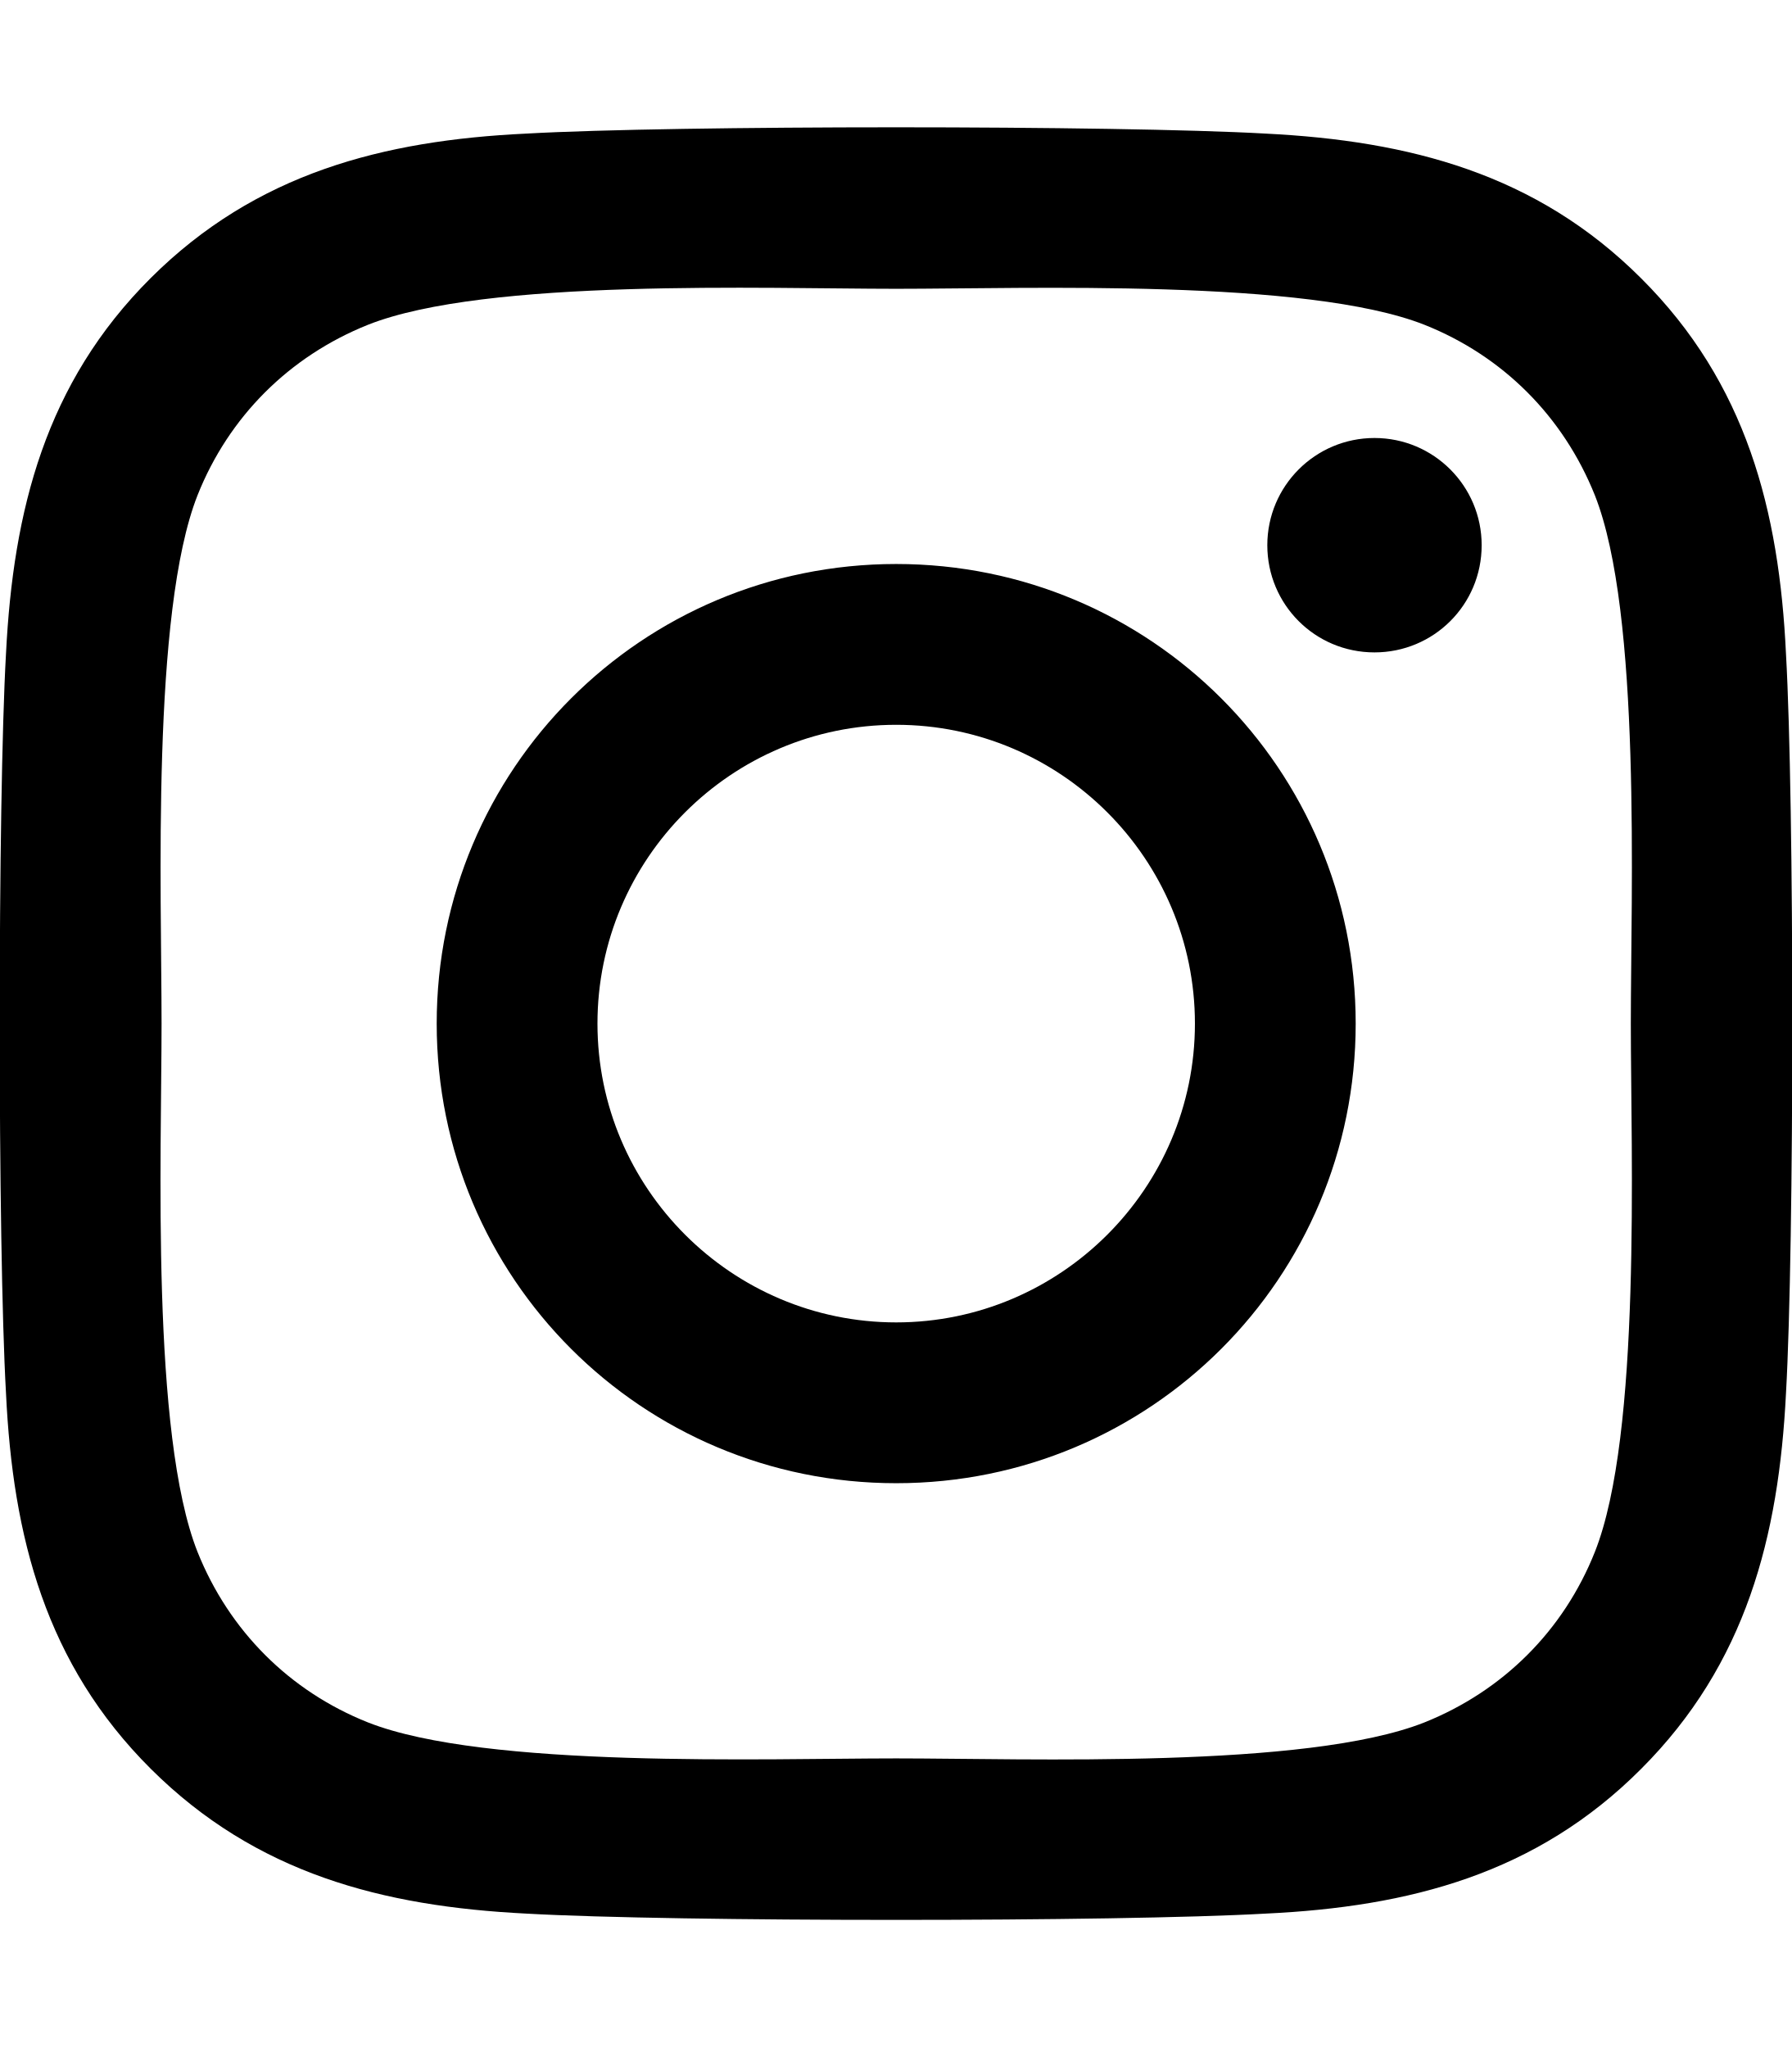
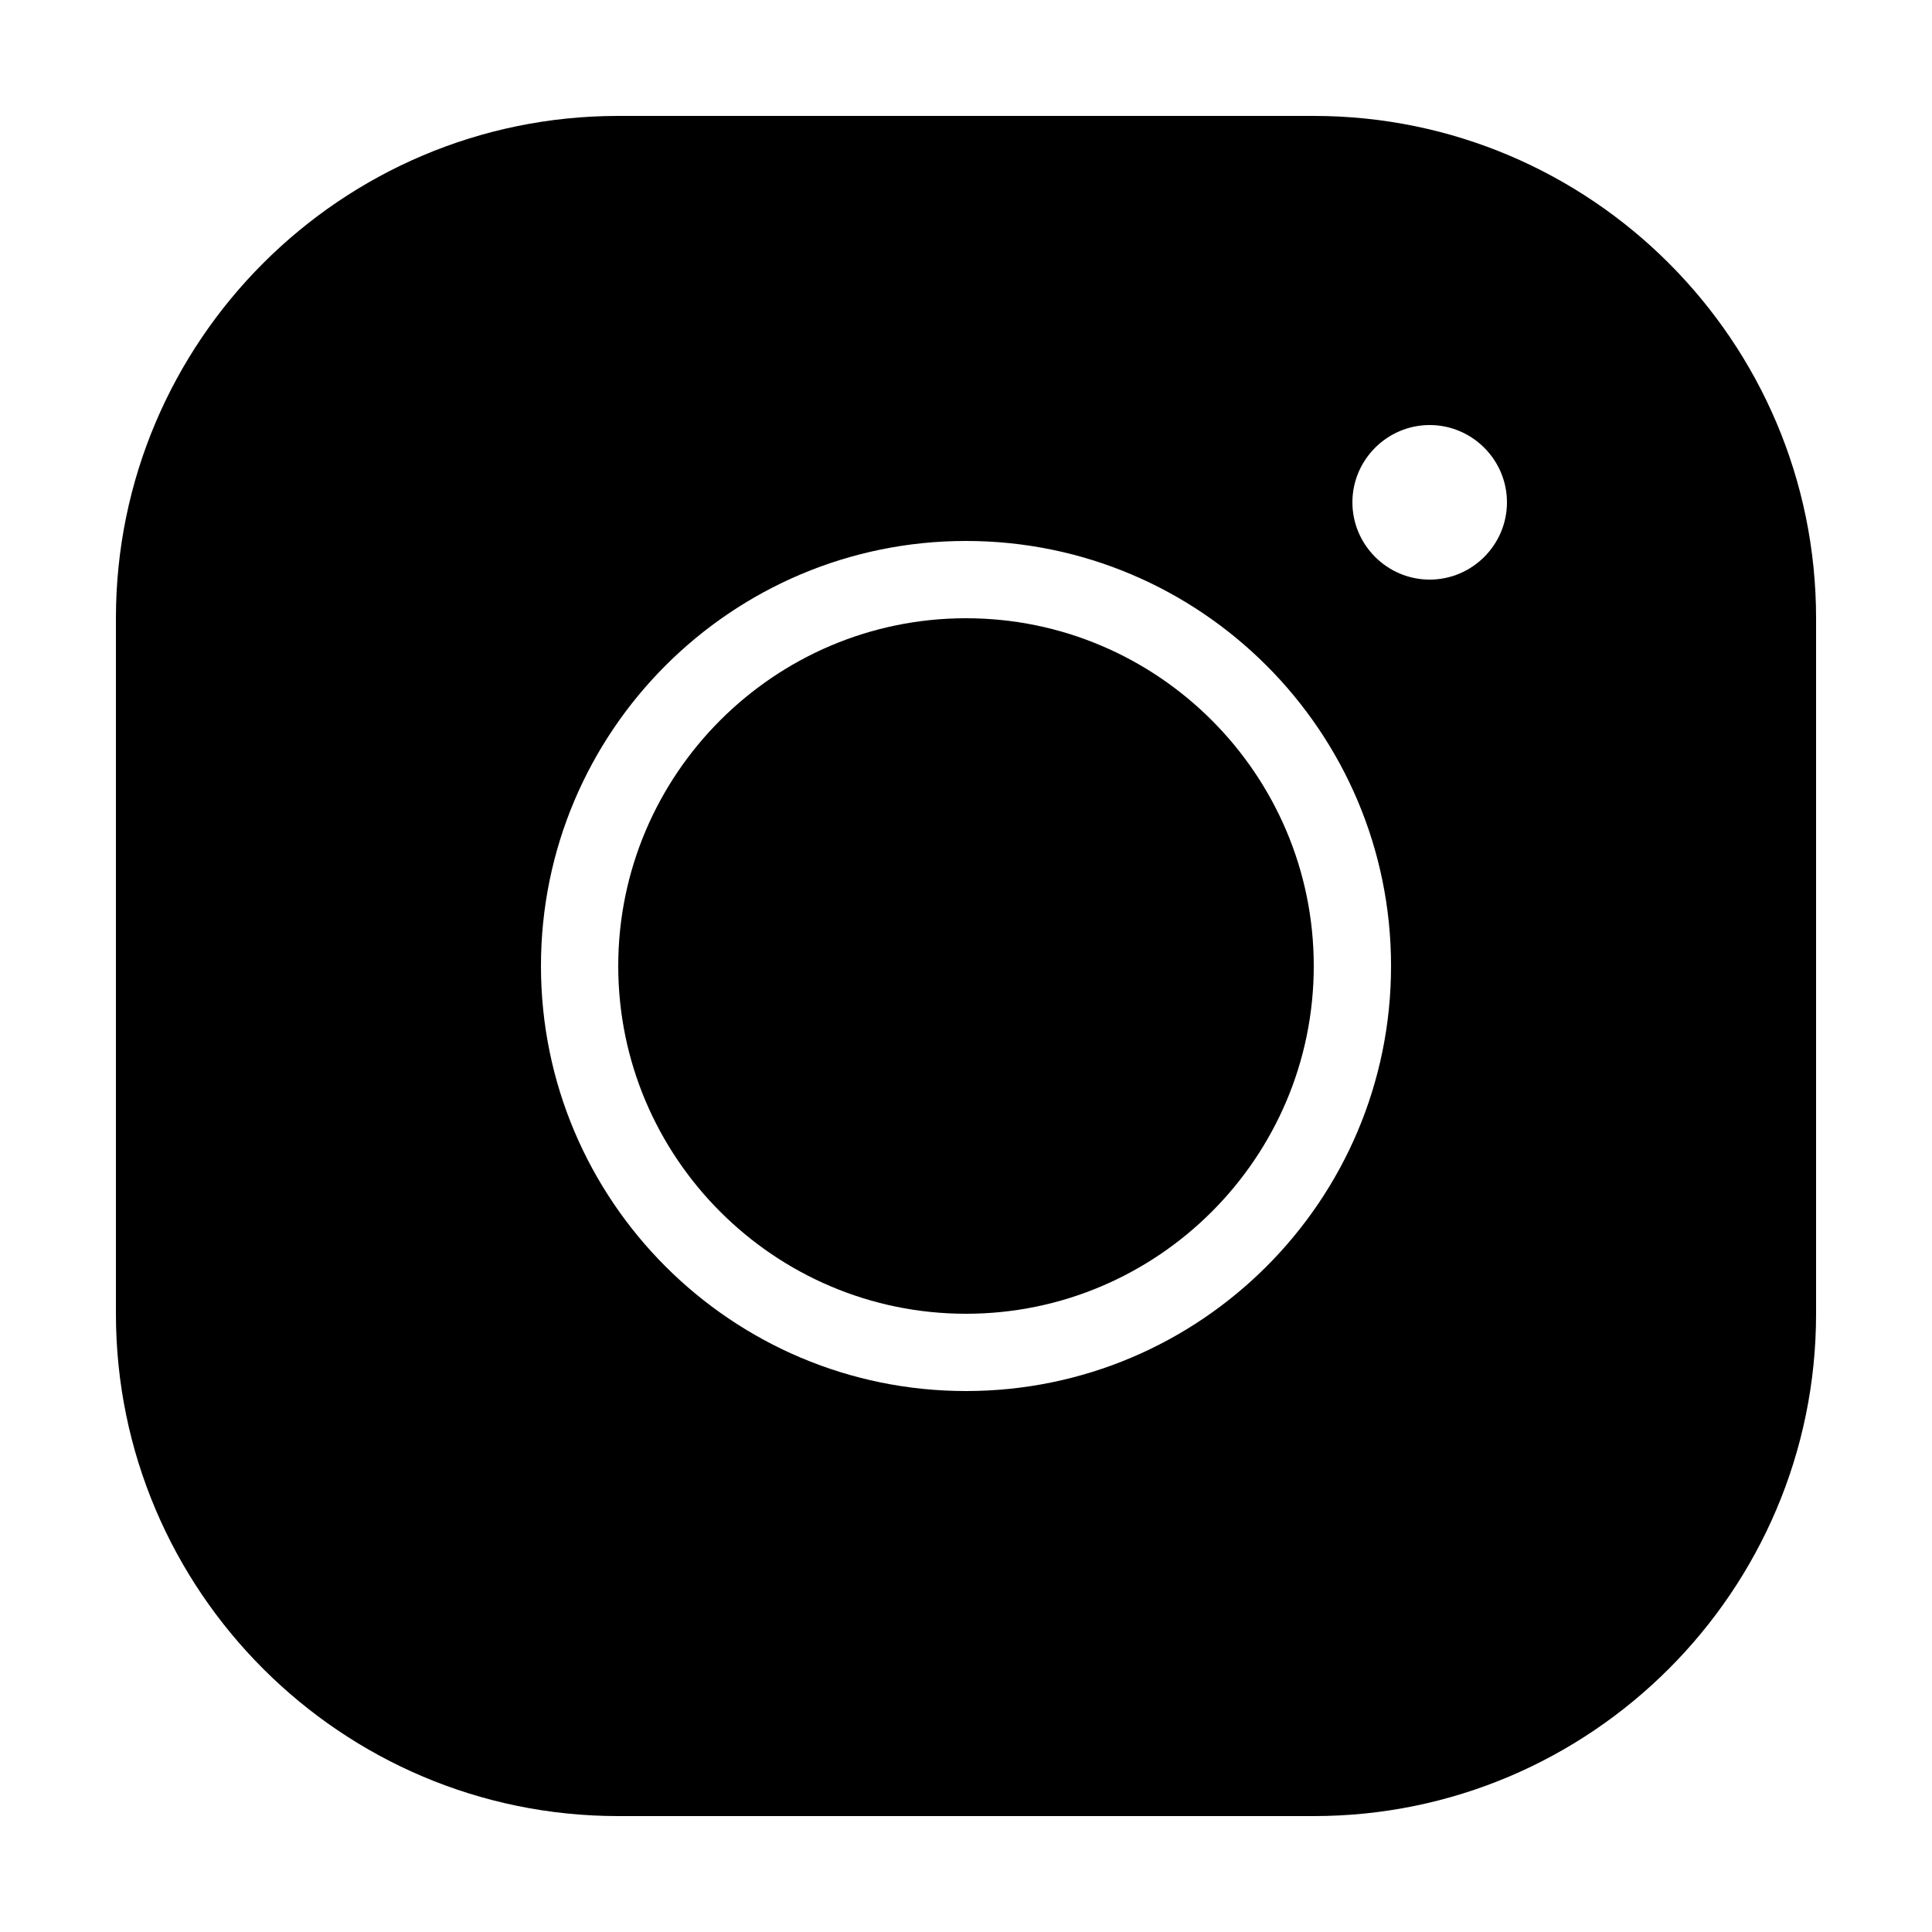
- <svg xmlns="http://www.w3.org/2000/svg" viewBox="0 0 448 512">
-   <path d="M224.1 141c-63.6 0-114.9 51.3-114.9 114.9s51.3 114.9 114.9 114.9S339 319.5 339 255.9 287.7 141 224.1 141zm0 189.6c-41.1 0-74.7-33.5-74.7-74.7s33.5-74.7 74.7-74.7 74.7 33.5 74.7 74.7-33.6 74.7-74.7 74.7zm146.4-194.3c0 14.9-12 26.8-26.8 26.8-14.9 0-26.8-12-26.8-26.8s12-26.8 26.8-26.8 26.8 12 26.8 26.8zm76.1 27.2c-1.7-35.9-9.9-67.7-36.2-93.9-26.2-26.2-58-34.4-93.9-36.2-37-2.1-147.9-2.1-184.9 0-35.8 1.7-67.6 9.9-93.9 36.1s-34.4 58-36.2 93.9c-2.1 37-2.1 147.9 0 184.9 1.7 35.9 9.9 67.7 36.2 93.9s58 34.4 93.9 36.2c37 2.1 147.9 2.1 184.9 0 35.9-1.7 67.7-9.9 93.9-36.2 26.2-26.2 34.4-58 36.2-93.9 2.1-37 2.1-147.8 0-184.8zM398.8 388c-7.8 19.6-22.9 34.7-42.6 42.6-29.5 11.7-99.5 9-132.1 9s-102.7 2.6-132.1-9c-19.6-7.8-34.7-22.9-42.6-42.6-11.7-29.5-9-99.5-9-132.1s-2.6-102.7 9-132.1c7.8-19.6 22.9-34.7 42.6-42.6 29.5-11.7 99.5-9 132.1-9s102.7-2.6 132.1 9c19.6 7.8 34.7 22.9 42.6 42.6 11.7 29.5 9 99.5 9 132.1s2.7 102.7-9 132.1z" />
+ <svg xmlns="http://www.w3.org/2000/svg" viewBox="0 0 50 50" width="50px" height="50px">
+   <path d="M 16 3 C 8.83 3 3 8.83 3 16 L 3 34 C 3 41.17 8.83 47 16 47 L 34 47 C 41.17 47 47 41.17 47 34 L 47 16 C 47 8.83 41.17 3 34 3 L 16 3 z M 37 11 C 38.1 11 39 11.9 39 13 C 39 14.1 38.1 15 37 15 C 35.9 15 35 14.1 35 13 C 35 11.9 35.9 11 37 11 z M 25 14 C 31.07 14 36 18.93 36 25 C 36 31.07 31.07 36 25 36 C 18.93 36 14 31.07 14 25 C 14 18.93 18.93 14 25 14 z M 25 16 C 20.04 16 16 20.04 16 25 C 16 29.96 20.04 34 25 34 C 29.96 34 34 29.96 34 25 C 34 20.04 29.96 16 25 16 z" />
</svg>
